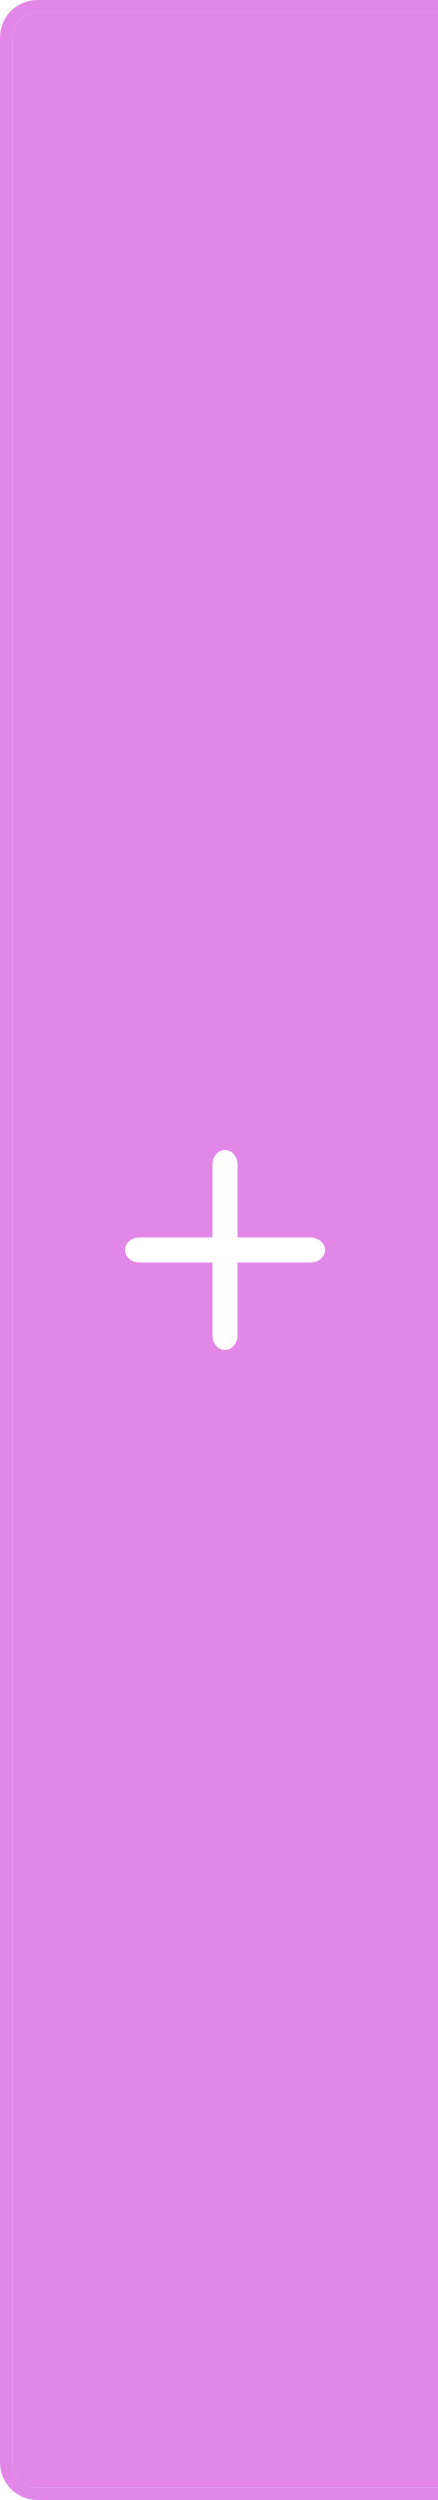
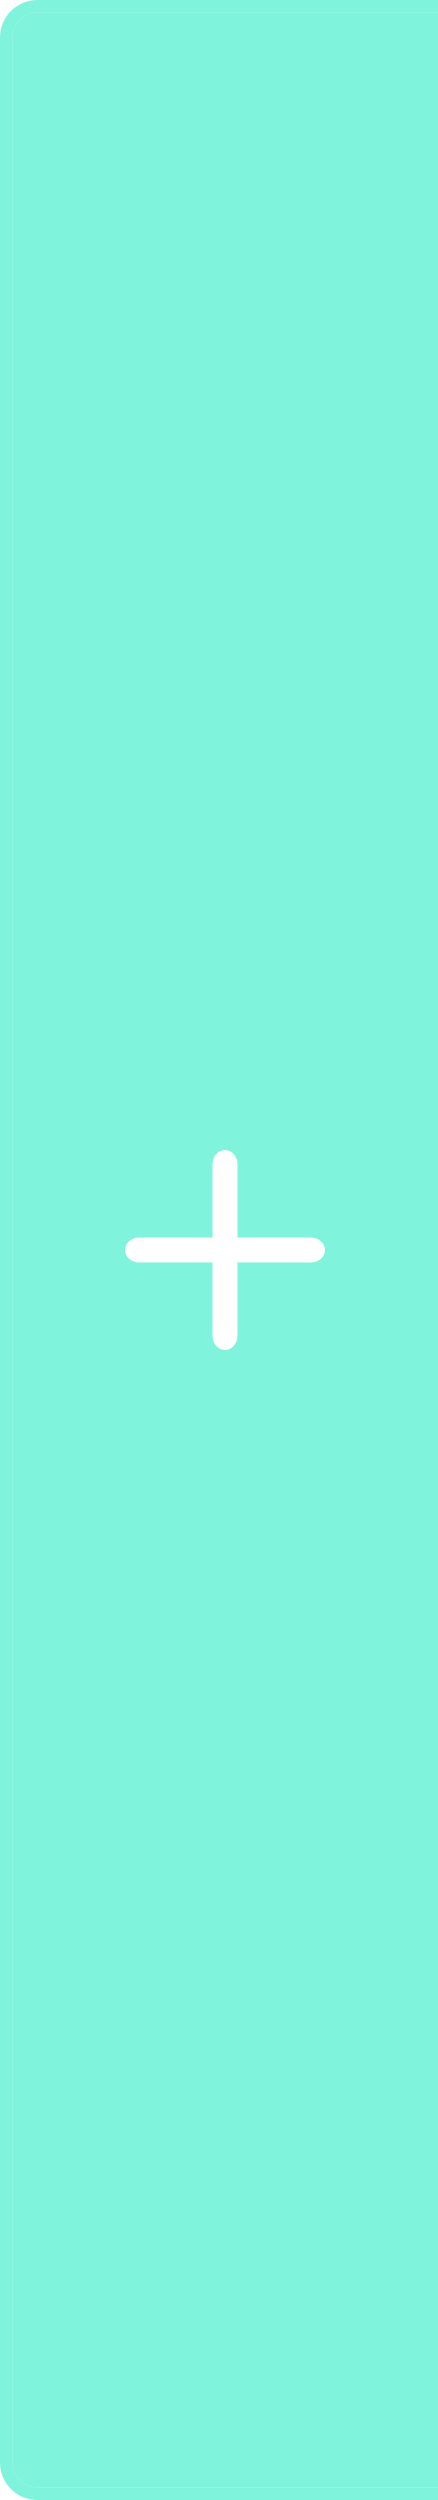
<svg xmlns="http://www.w3.org/2000/svg" xmlns:ns1="http://www.openswatchbook.org/uri/2009/osb" xmlns:xlink="http://www.w3.org/1999/xlink" width="35" height="200" id="svg2" version="1.1">
  <defs id="defs4">
    <linearGradient id="selected_fg_color" ns1:paint="solid">
      <stop style="stop-color:#ffffff;stop-opacity:1;" offset="0" id="stop4147" />
    </linearGradient>
    <linearGradient id="selected_bg_color" ns1:paint="solid">
      <stop style="stop-color:#5294e2;stop-opacity:1;" offset="0" id="stop4144" />
    </linearGradient>
    <linearGradient xlink:href="#selected_fg_color" id="linearGradient4149" x1="18" y1="944.362" x2="18" y2="960.362" gradientUnits="userSpaceOnUse" />
  </defs>
  <g id="layer1" transform="translate(0,-852.3622)">
-     <path style="opacity:0.5;fill:#c50ed2;fill-opacity:1;stroke:none;stroke-width:0;stroke-linecap:butt;stroke-linejoin:miter;stroke-miterlimit:4;stroke-dasharray:none;stroke-dashoffset:0;stroke-opacity:1" d="M 3,0 C 1.338,0 0,1.338 0,3 v 194 c 0,1.662 1.338,3 3,3 h 33 c 1.662,0 3,-1.338 3,-3 V 3 C 39,1.338 37.662,0 36,0 Z m 0,1 h 33 c 1.108,0 2,0.892 2,2 v 194 c 0,1.108 -0.892,2 -2,2 H 3 c -1.108,0 -2,-0.892 -2,-2 V 3 C 1,1.892 1.892,1 3,1 Z" transform="translate(0,852.3622)" id="rect3810" />
+     <path style="opacity:0.5;fill:#00e8b7;fill-opacity:1;stroke:none;stroke-width:0;stroke-linecap:butt;stroke-linejoin:miter;stroke-miterlimit:4;stroke-dasharray:none;stroke-dashoffset:0;stroke-opacity:1" d="M 3,0 C 1.338,0 0,1.338 0,3 v 194 c 0,1.662 1.338,3 3,3 h 33 c 1.662,0 3,-1.338 3,-3 V 3 C 39,1.338 37.662,0 36,0 Z m 0,1 h 33 c 1.108,0 2,0.892 2,2 v 194 c 0,1.108 -0.892,2 -2,2 H 3 c -1.108,0 -2,-0.892 -2,-2 V 3 C 1,1.892 1.892,1 3,1 Z" transform="translate(0,852.3622)" id="rect3810" />
    <g transform="translate(0,-0.9999969)" id="g3917-7" style="opacity:0.5;fill:#000000;fill-opacity:1" />
-     <rect rx="2" style="opacity:0.5;fill:#c50ed2;fill-opacity:1;stroke:#8fbcbb;stroke-width:0;stroke-linecap:butt;stroke-linejoin:miter;stroke-miterlimit:4;stroke-dasharray:none;stroke-dashoffset:0;stroke-opacity:1" id="rect3812" width="37" height="198" x="1" y="853.362" ry="2" />
+     <rect rx="2" style="opacity:0.5;fill:#00e8b7;fill-opacity:1;stroke:#8fbcbb;stroke-width:0;stroke-linecap:butt;stroke-linejoin:miter;stroke-miterlimit:4;stroke-dasharray:none;stroke-dashoffset:0;stroke-opacity:1" id="rect3812" width="37" height="198" x="1" y="853.362" ry="2" />
    <g id="g3917" style="fill:url(#linearGradient4149);fill-opacity:1">
      <rect ry="1.143" y="944.362" x="17" height="16" width="2" id="rect3897" style="opacity:1;fill:url(#linearGradient4149);fill-opacity:1;stroke:#102b68;stroke-width:0;stroke-linecap:butt;stroke-linejoin:miter;stroke-miterlimit:4;stroke-dasharray:none;stroke-dashoffset:0;stroke-opacity:1" />
      <rect transform="rotate(90)" ry="1.143" y="-26" x="951.362" height="16" width="2" id="rect3897-6" style="opacity:1;fill:url(#linearGradient4149);fill-opacity:1;stroke:#102b68;stroke-width:0;stroke-linecap:butt;stroke-linejoin:miter;stroke-miterlimit:4;stroke-dasharray:none;stroke-dashoffset:0;stroke-opacity:1" />
    </g>
  </g>
</svg>
